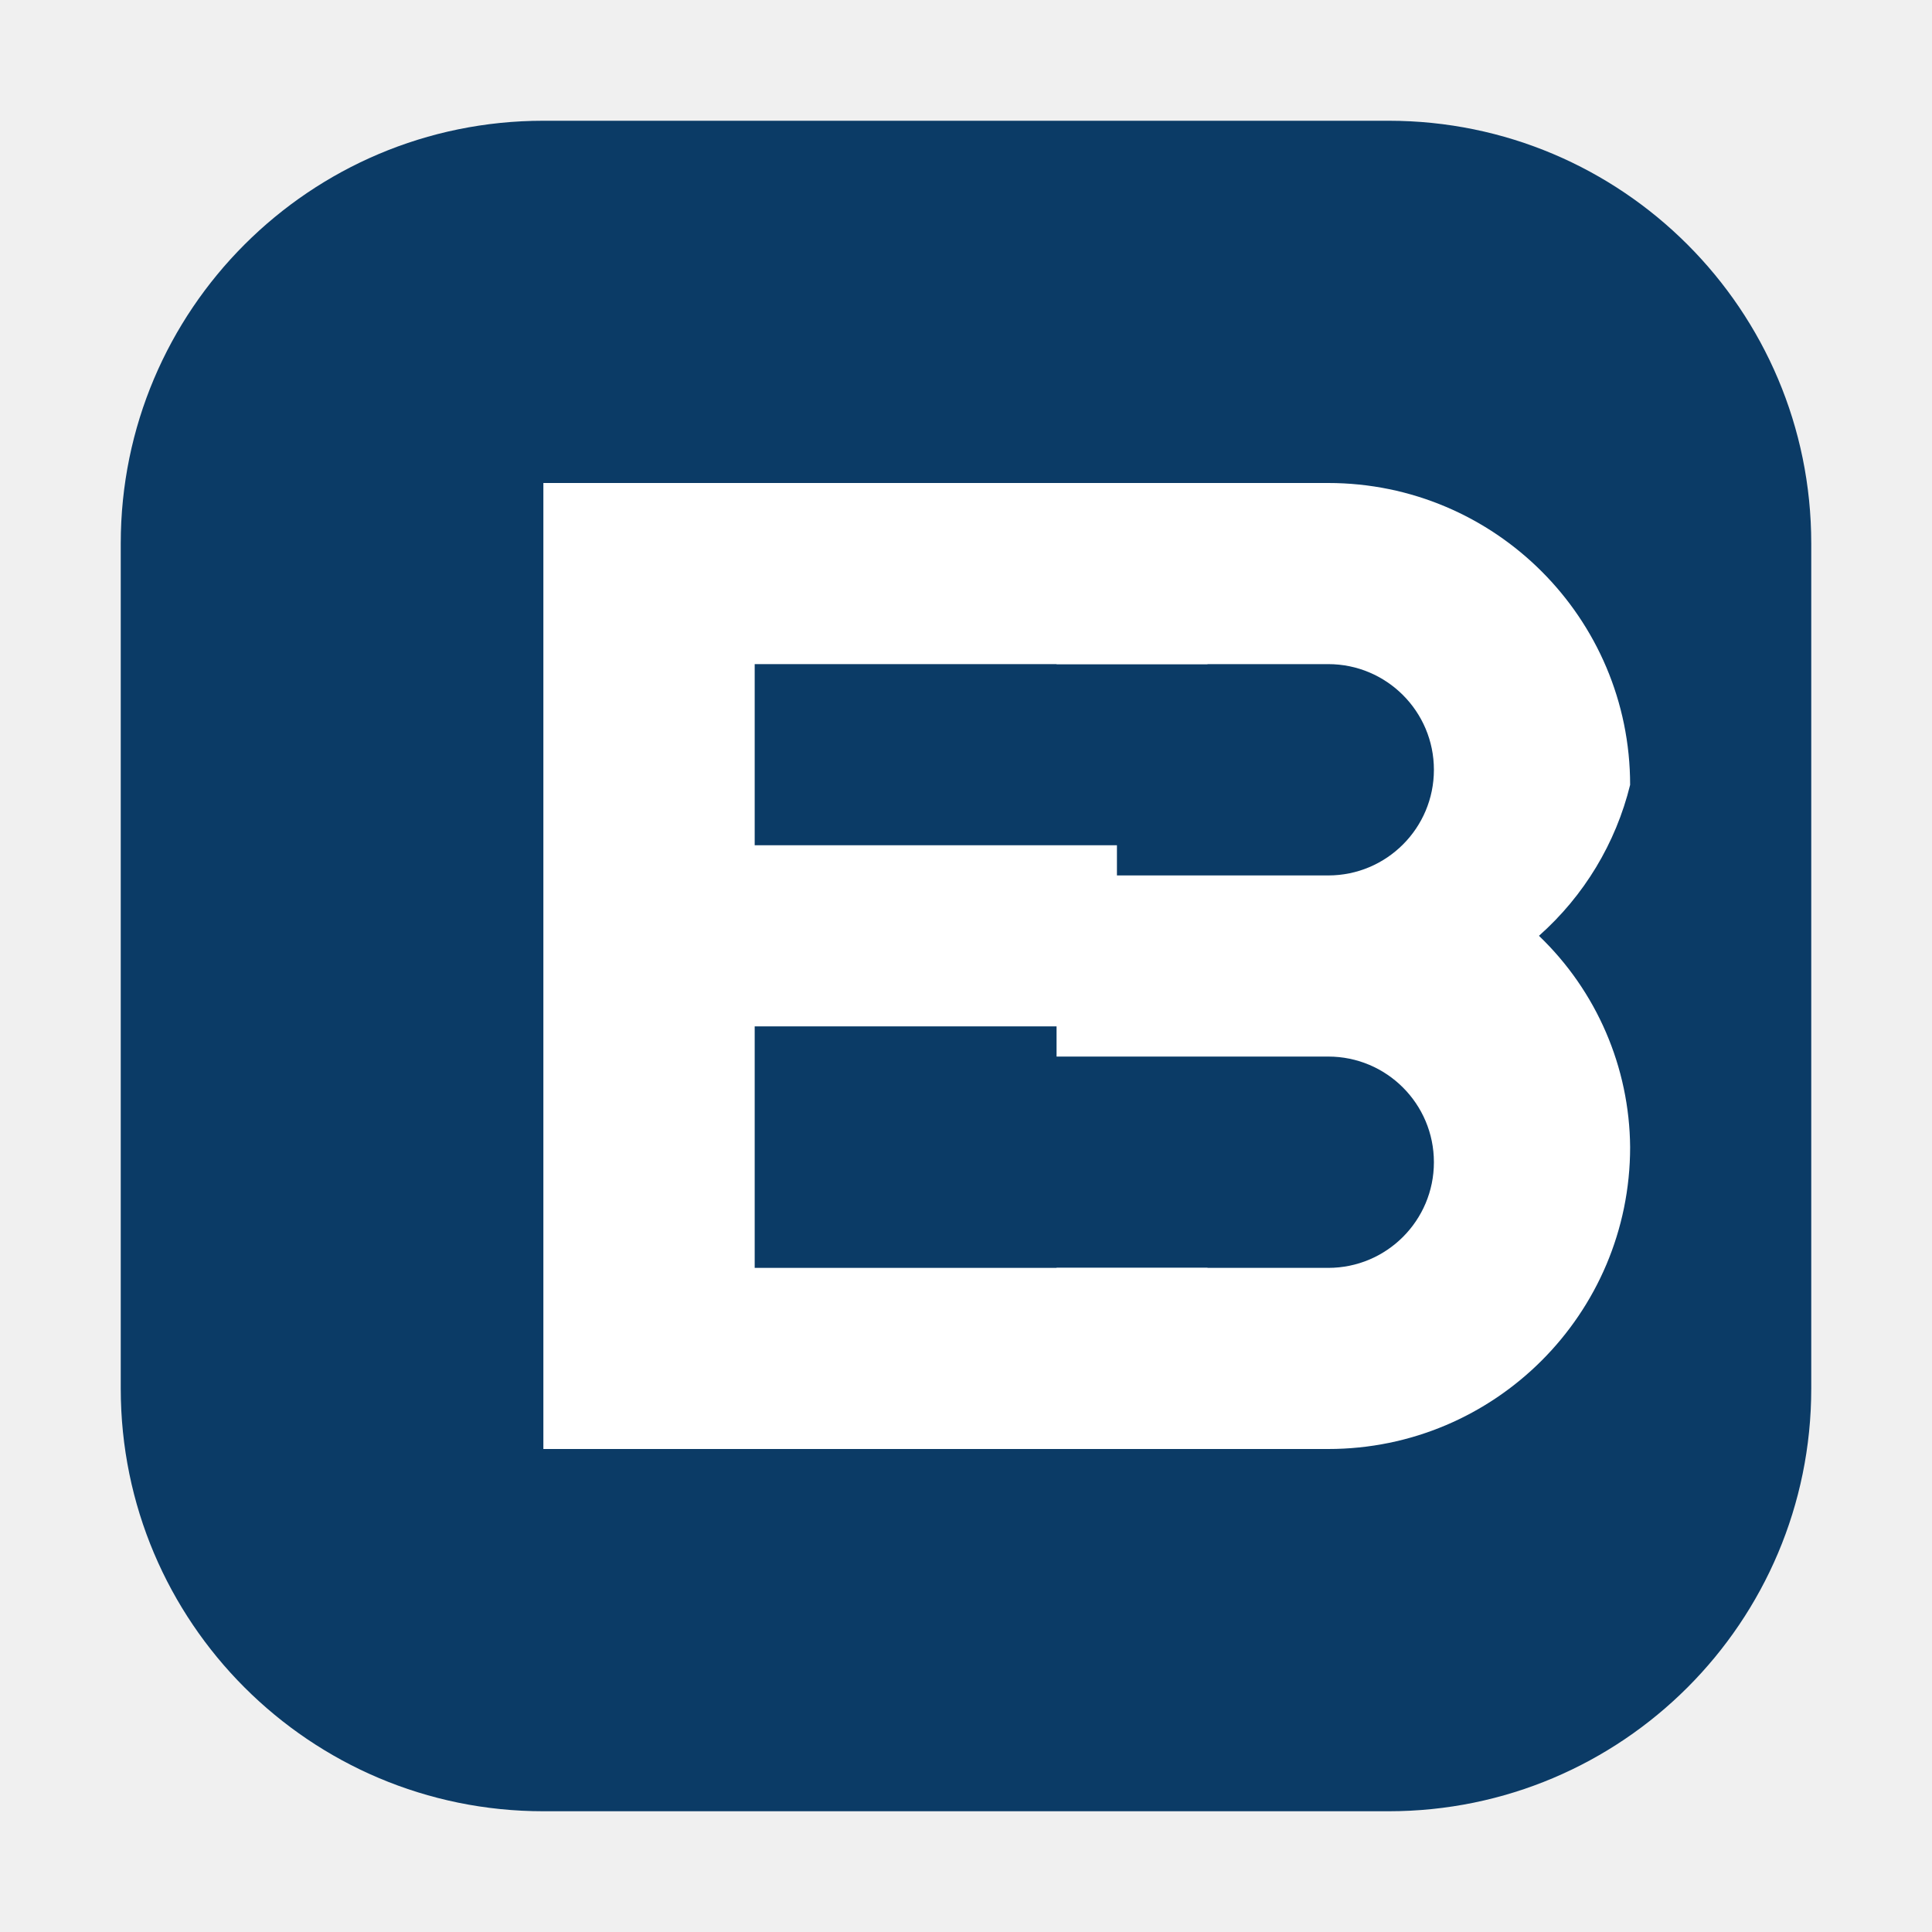
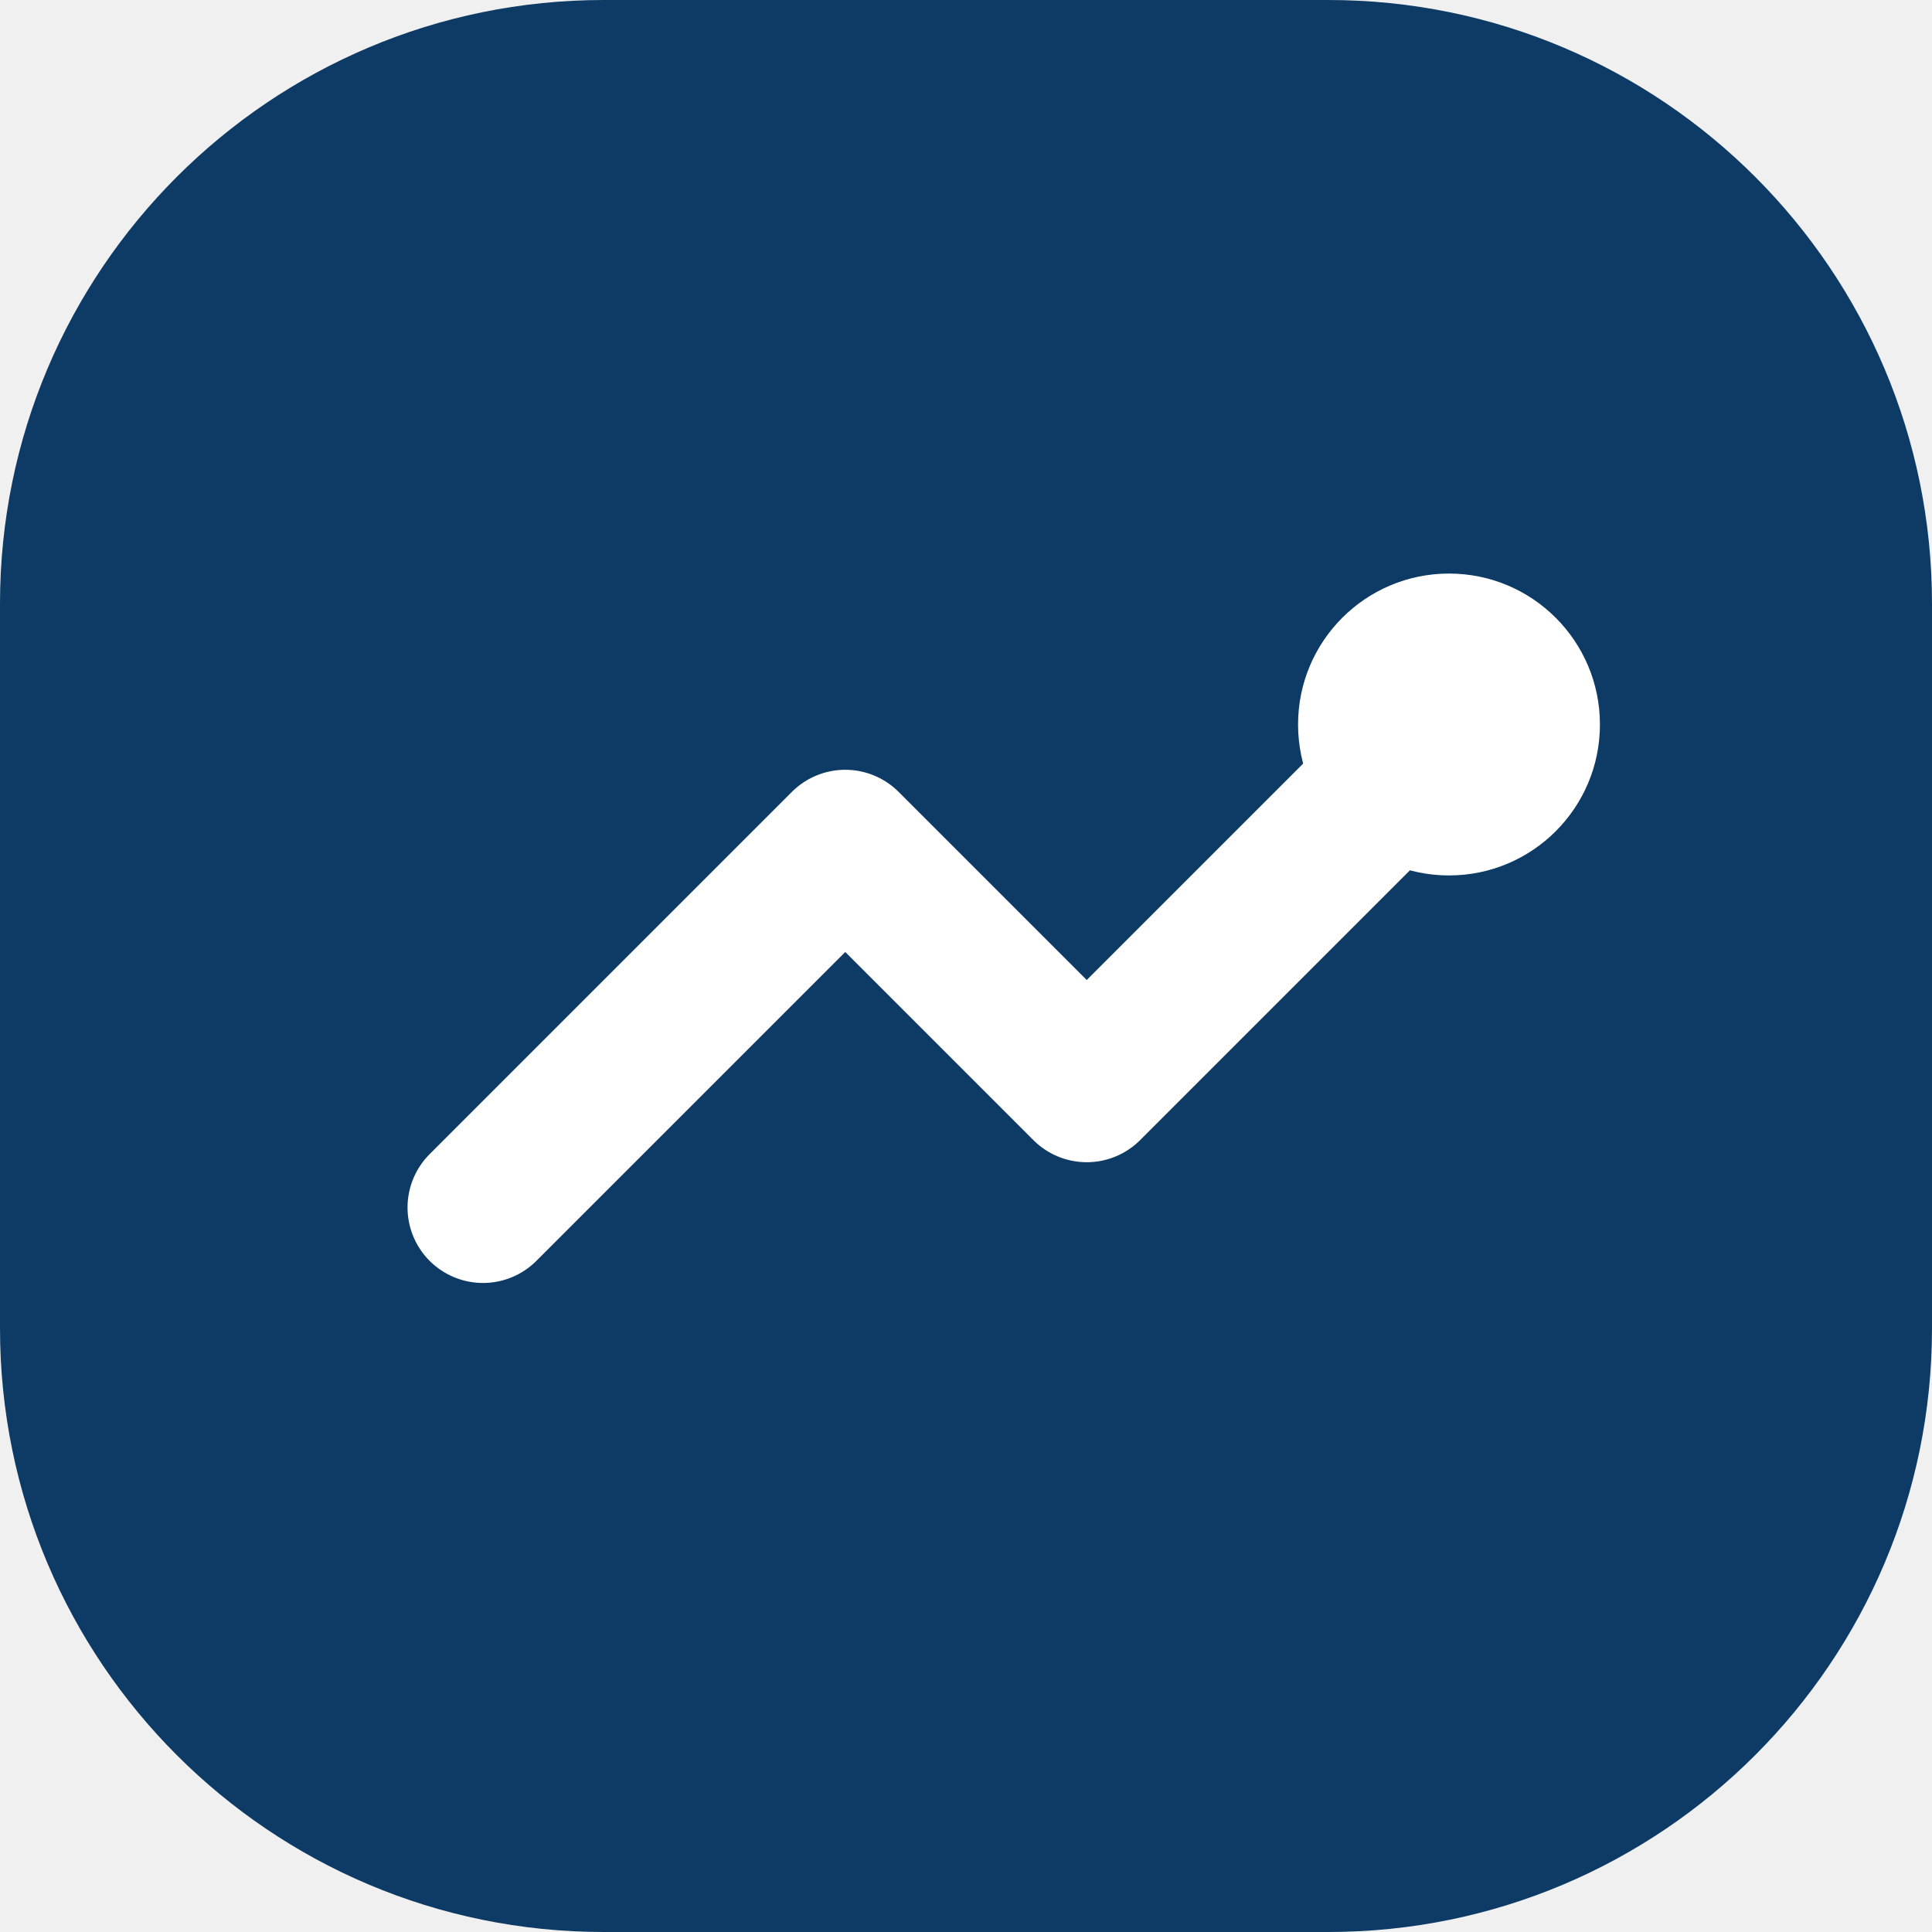
- <svg xmlns="http://www.w3.org/2000/svg" viewBox="0 0 64 64" role="img" aria-label="EB favicon">
-   <rect x="4" y="4" width="56" height="56" rx="14" fill="#0b3b66" />
-   <path d="M18 16h22v6H25v6h12v6H25v8h15v6H18V16z" fill="#ffffff" />
-   <path d="M44 16h-9v6h9a3.5 3.5 0 0 1 0 7h-9v6h9a3.5 3.5 0 0 1 0 7h-9v6h9c5.52 0 10-4.48 10-10a9.8 9.8 0 0 0-3.02-7A9.8 9.8 0 0 0 54 26c0-5.52-4.48-10-10-10z" fill="#ffffff" />
+ <svg xmlns="http://www.w3.org/2000/svg" viewBox="0 0 32 32" fill="none">
+   <rect width="32" height="32" rx="10" fill="#0d3b66" />
+   <path d="M8 20l6-6 4 4 6-6" stroke="white" stroke-width="2.5" stroke-linecap="round" stroke-linejoin="round" />
+   <circle cx="24" cy="12" r="2.5" fill="white" />
</svg>
